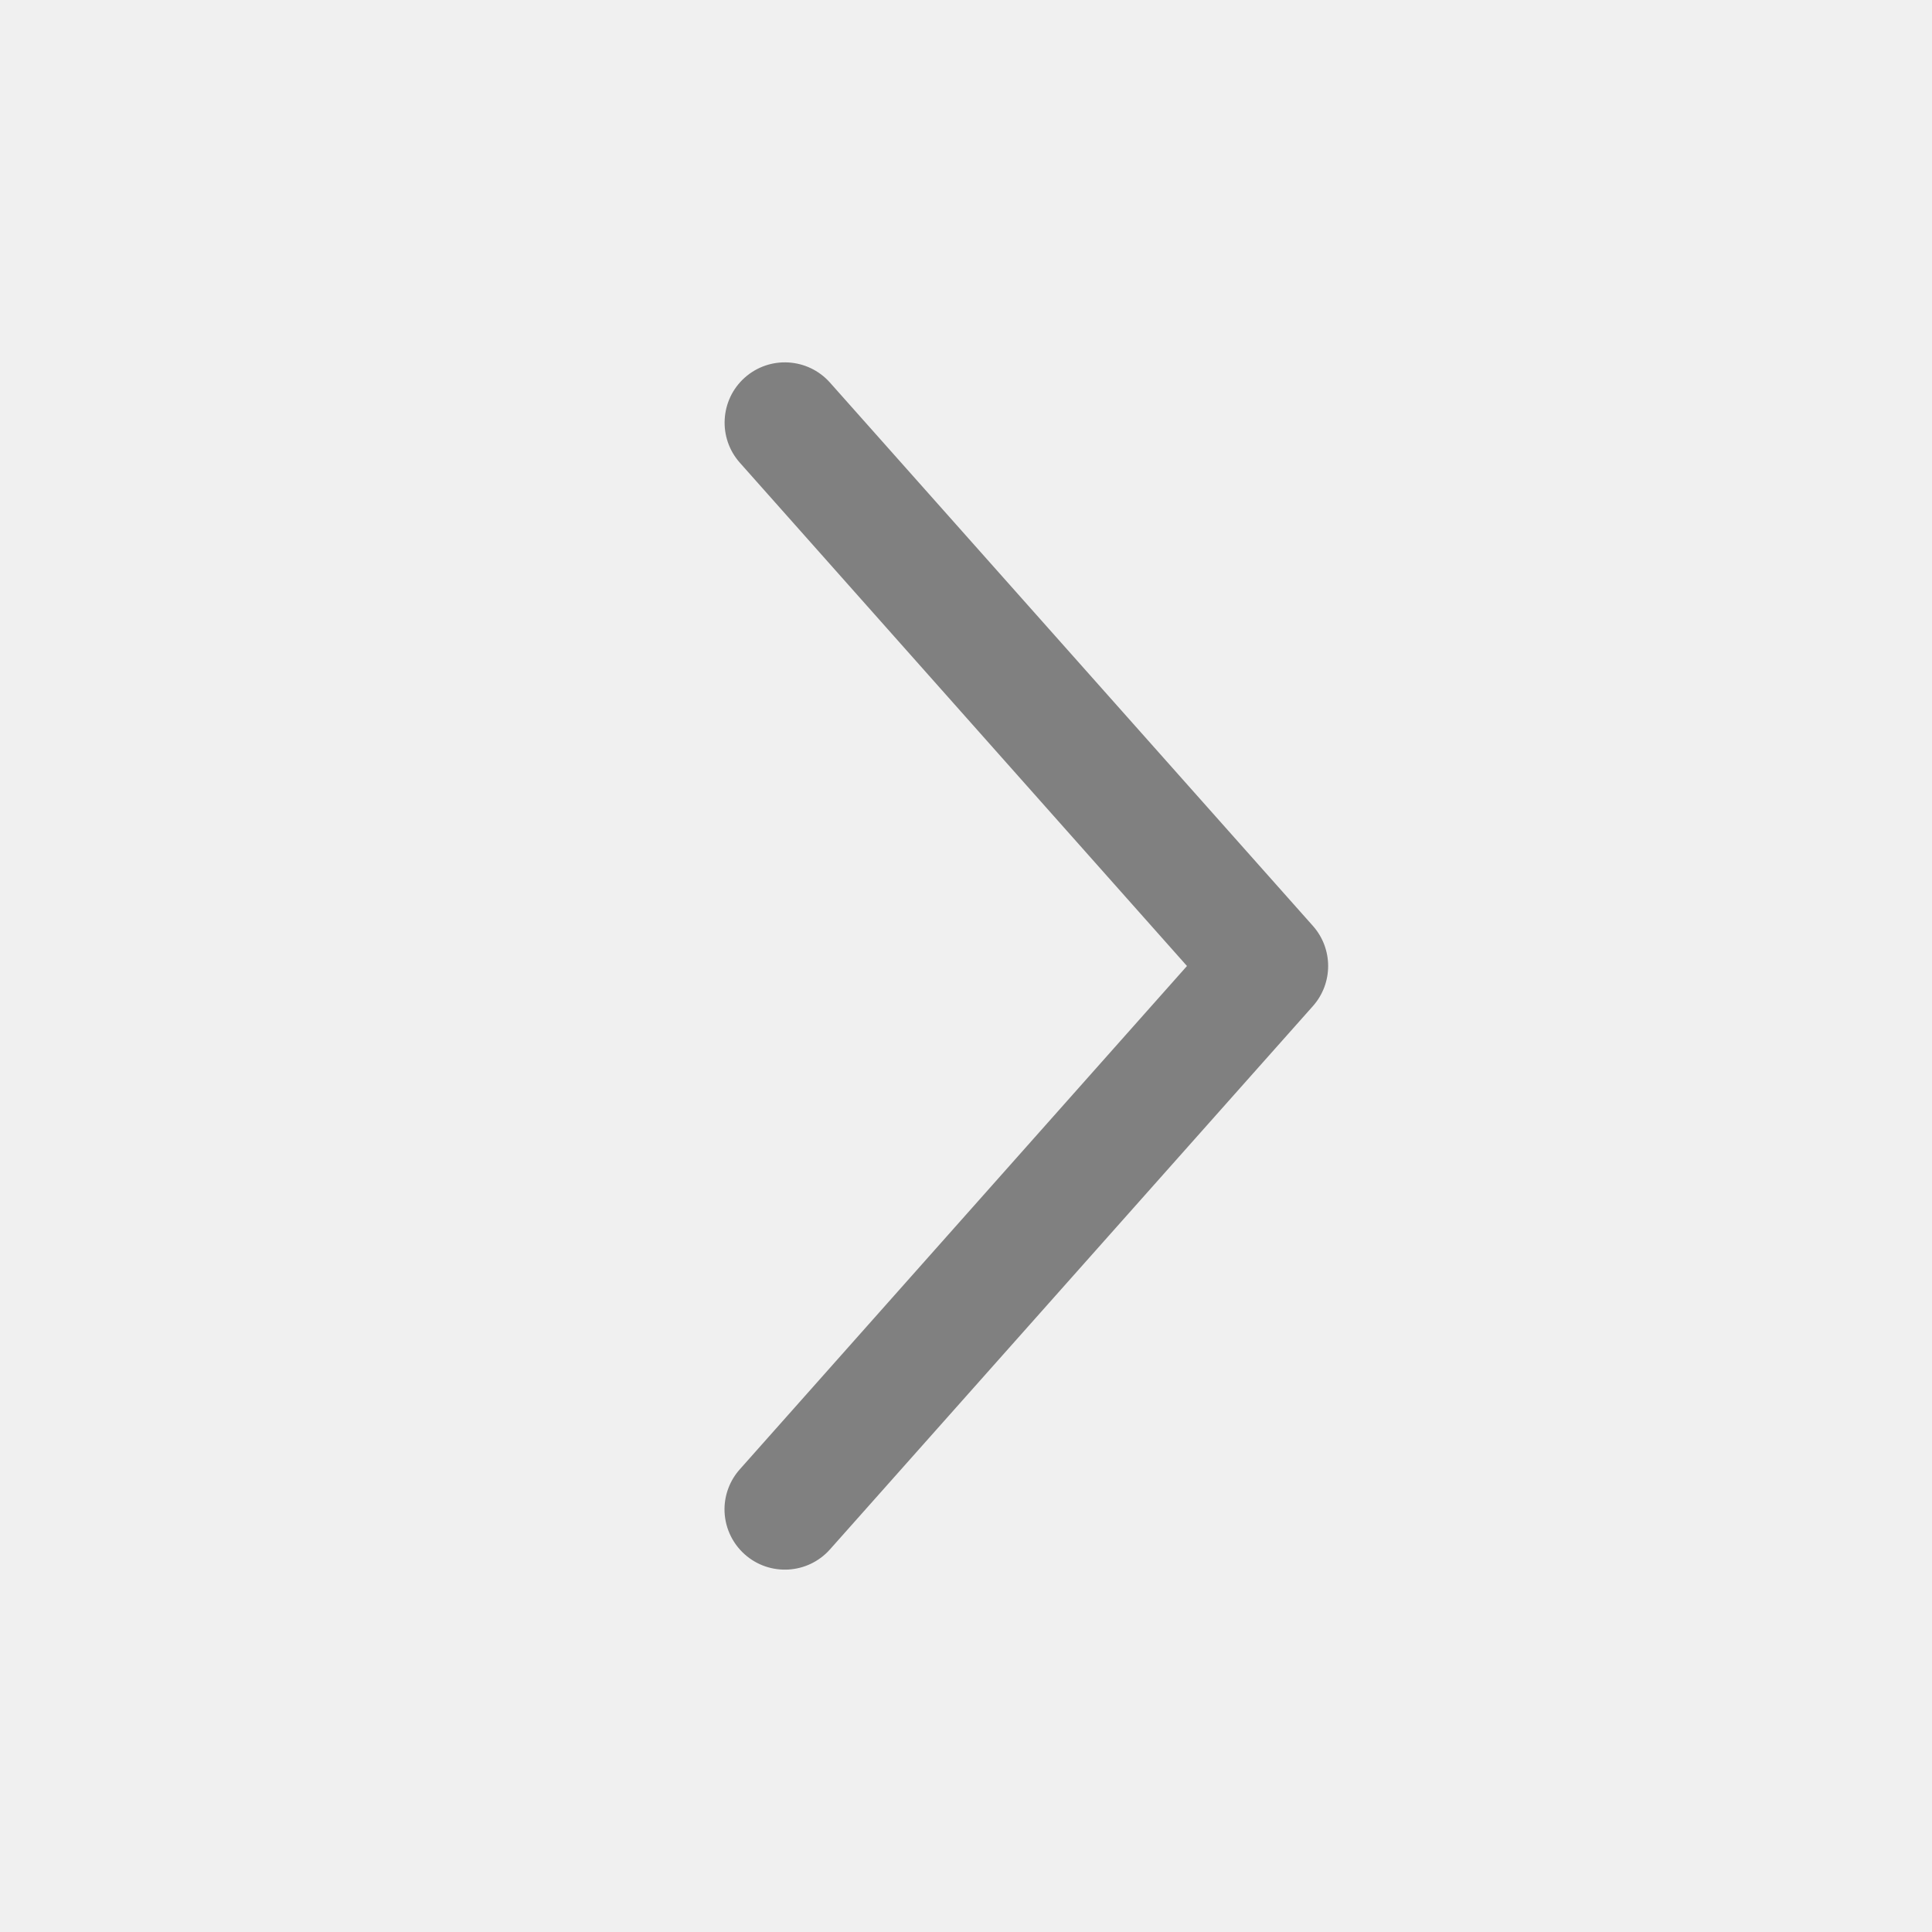
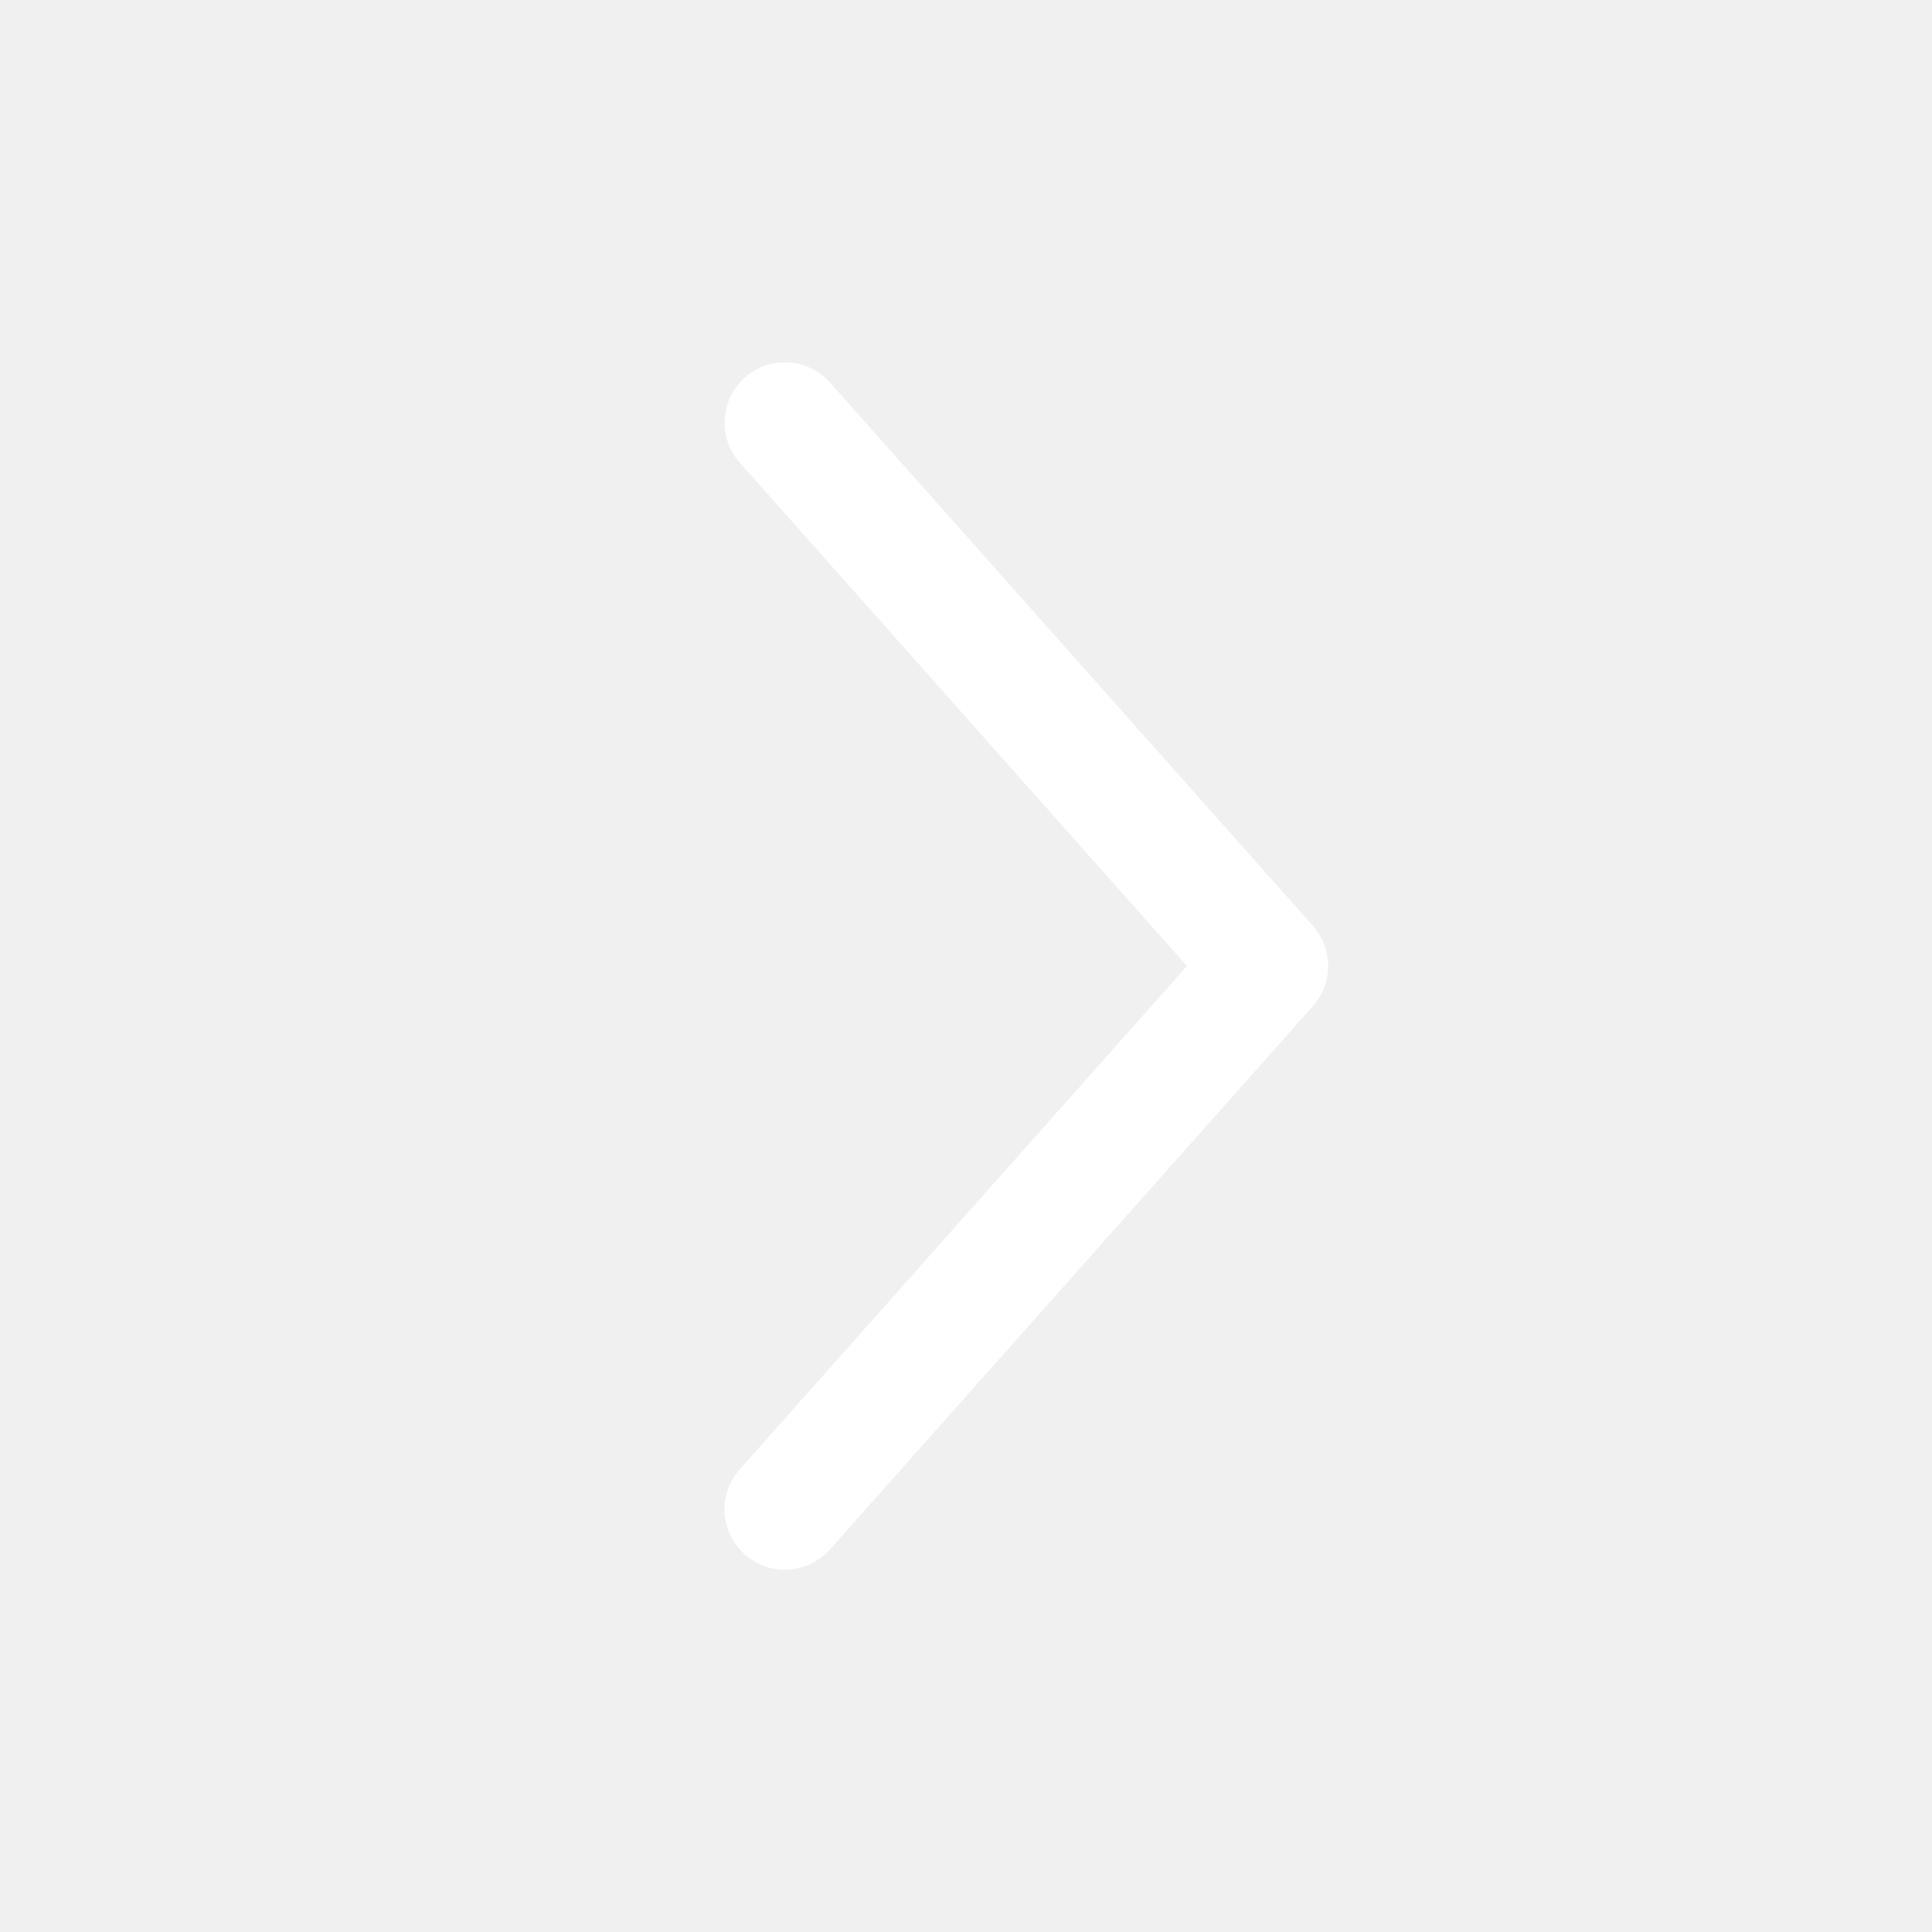
<svg xmlns="http://www.w3.org/2000/svg" height="16" width="16" version="1.1" id="svg4">
  <defs id="defs8" />
-   <path style="color:#000000;font-style:normal;font-variant:normal;font-weight:normal;font-stretch:normal;font-size:medium;line-height:normal;font-family:sans-serif;font-variant-ligatures:normal;font-variant-position:normal;font-variant-caps:normal;font-variant-numeric:normal;font-variant-alternates:normal;font-variant-east-asian:normal;font-feature-settings:normal;font-variation-settings:normal;text-indent:0;text-align:start;text-decoration:none;text-decoration-line:none;text-decoration-style:solid;text-decoration-color:#000000;letter-spacing:normal;word-spacing:normal;text-transform:none;writing-mode:lr-tb;direction:ltr;text-orientation:mixed;dominant-baseline:auto;baseline-shift:baseline;text-anchor:start;white-space:normal;shape-padding:0;shape-margin:0;inline-size:0;clip-rule:nonzero;display:inline;overflow:visible;visibility:visible;opacity:1;isolation:auto;mix-blend-mode:normal;color-interpolation:sRGB;color-interpolation-filters:linearRGB;solid-color:#000000;solid-opacity:1;vector-effect:none;fill:#808080;fill-opacity:1;fill-rule:nonzero;stroke:none;stroke-width:1px;stroke-linecap:round;stroke-linejoin:round;stroke-miterlimit:4;stroke-dasharray:none;stroke-dashoffset:0;stroke-opacity:1;color-rendering:auto;image-rendering:auto;shape-rendering:auto;text-rendering:auto;enable-background:accumulate;stop-color:#000000;stop-opacity:1" d="m 6,12.494 a 0.5,0.5 0 0 0 0.168,0.379 0.5,0.5 0 0 0 0.705,-0.041 l 4,-4.5 a 0.5,0.5 0 0 0 0,-0.664 L 6.873,3.168 a 0.5,0.5 0 0 0 -0.705,-0.041 0.5,0.5 0 0 0 -0.041,0.705 L 9.83,8 6.127,12.168 a 0.5,0.5 0 0 0 -0.127,0.326 z" id="path853" />
+   <path style="color:#000000;font-style:normal;font-variant:normal;font-weight:normal;font-stretch:normal;font-size:medium;line-height:normal;font-family:sans-serif;font-variant-ligatures:normal;font-variant-position:normal;font-variant-caps:normal;font-variant-numeric:normal;font-variant-alternates:normal;font-variant-east-asian:normal;font-feature-settings:normal;font-variation-settings:normal;text-indent:0;text-align:start;text-decoration:none;text-decoration-line:none;text-decoration-style:solid;text-decoration-color:#000000;letter-spacing:normal;word-spacing:normal;text-transform:none;writing-mode:lr-tb;direction:ltr;text-orientation:mixed;dominant-baseline:auto;baseline-shift:baseline;text-anchor:start;white-space:normal;shape-padding:0;shape-margin:0;inline-size:0;clip-rule:nonzero;display:inline;overflow:visible;visibility:visible;opacity:1;isolation:auto;mix-blend-mode:normal;color-interpolation:sRGB;color-interpolation-filters:linearRGB;solid-color:#000000;solid-opacity:1;vector-effect:none;fill:#ffffff;fill-opacity:1;fill-rule:nonzero;stroke:none;stroke-width:1px;stroke-linecap:round;stroke-linejoin:round;stroke-miterlimit:4;stroke-dasharray:none;stroke-dashoffset:0;stroke-opacity:1;color-rendering:auto;image-rendering:auto;shape-rendering:auto;text-rendering:auto;enable-background:accumulate;stop-color:#000000;stop-opacity:1" d="m 6,12.494 a 0.5,0.5 0 0 0 0.168,0.379 0.5,0.5 0 0 0 0.705,-0.041 l 4,-4.5 a 0.5,0.5 0 0 0 0,-0.664 L 6.873,3.168 a 0.5,0.5 0 0 0 -0.705,-0.041 0.5,0.5 0 0 0 -0.041,0.705 L 9.83,8 6.127,12.168 a 0.5,0.5 0 0 0 -0.127,0.326 z" id="path853" />
</svg>
